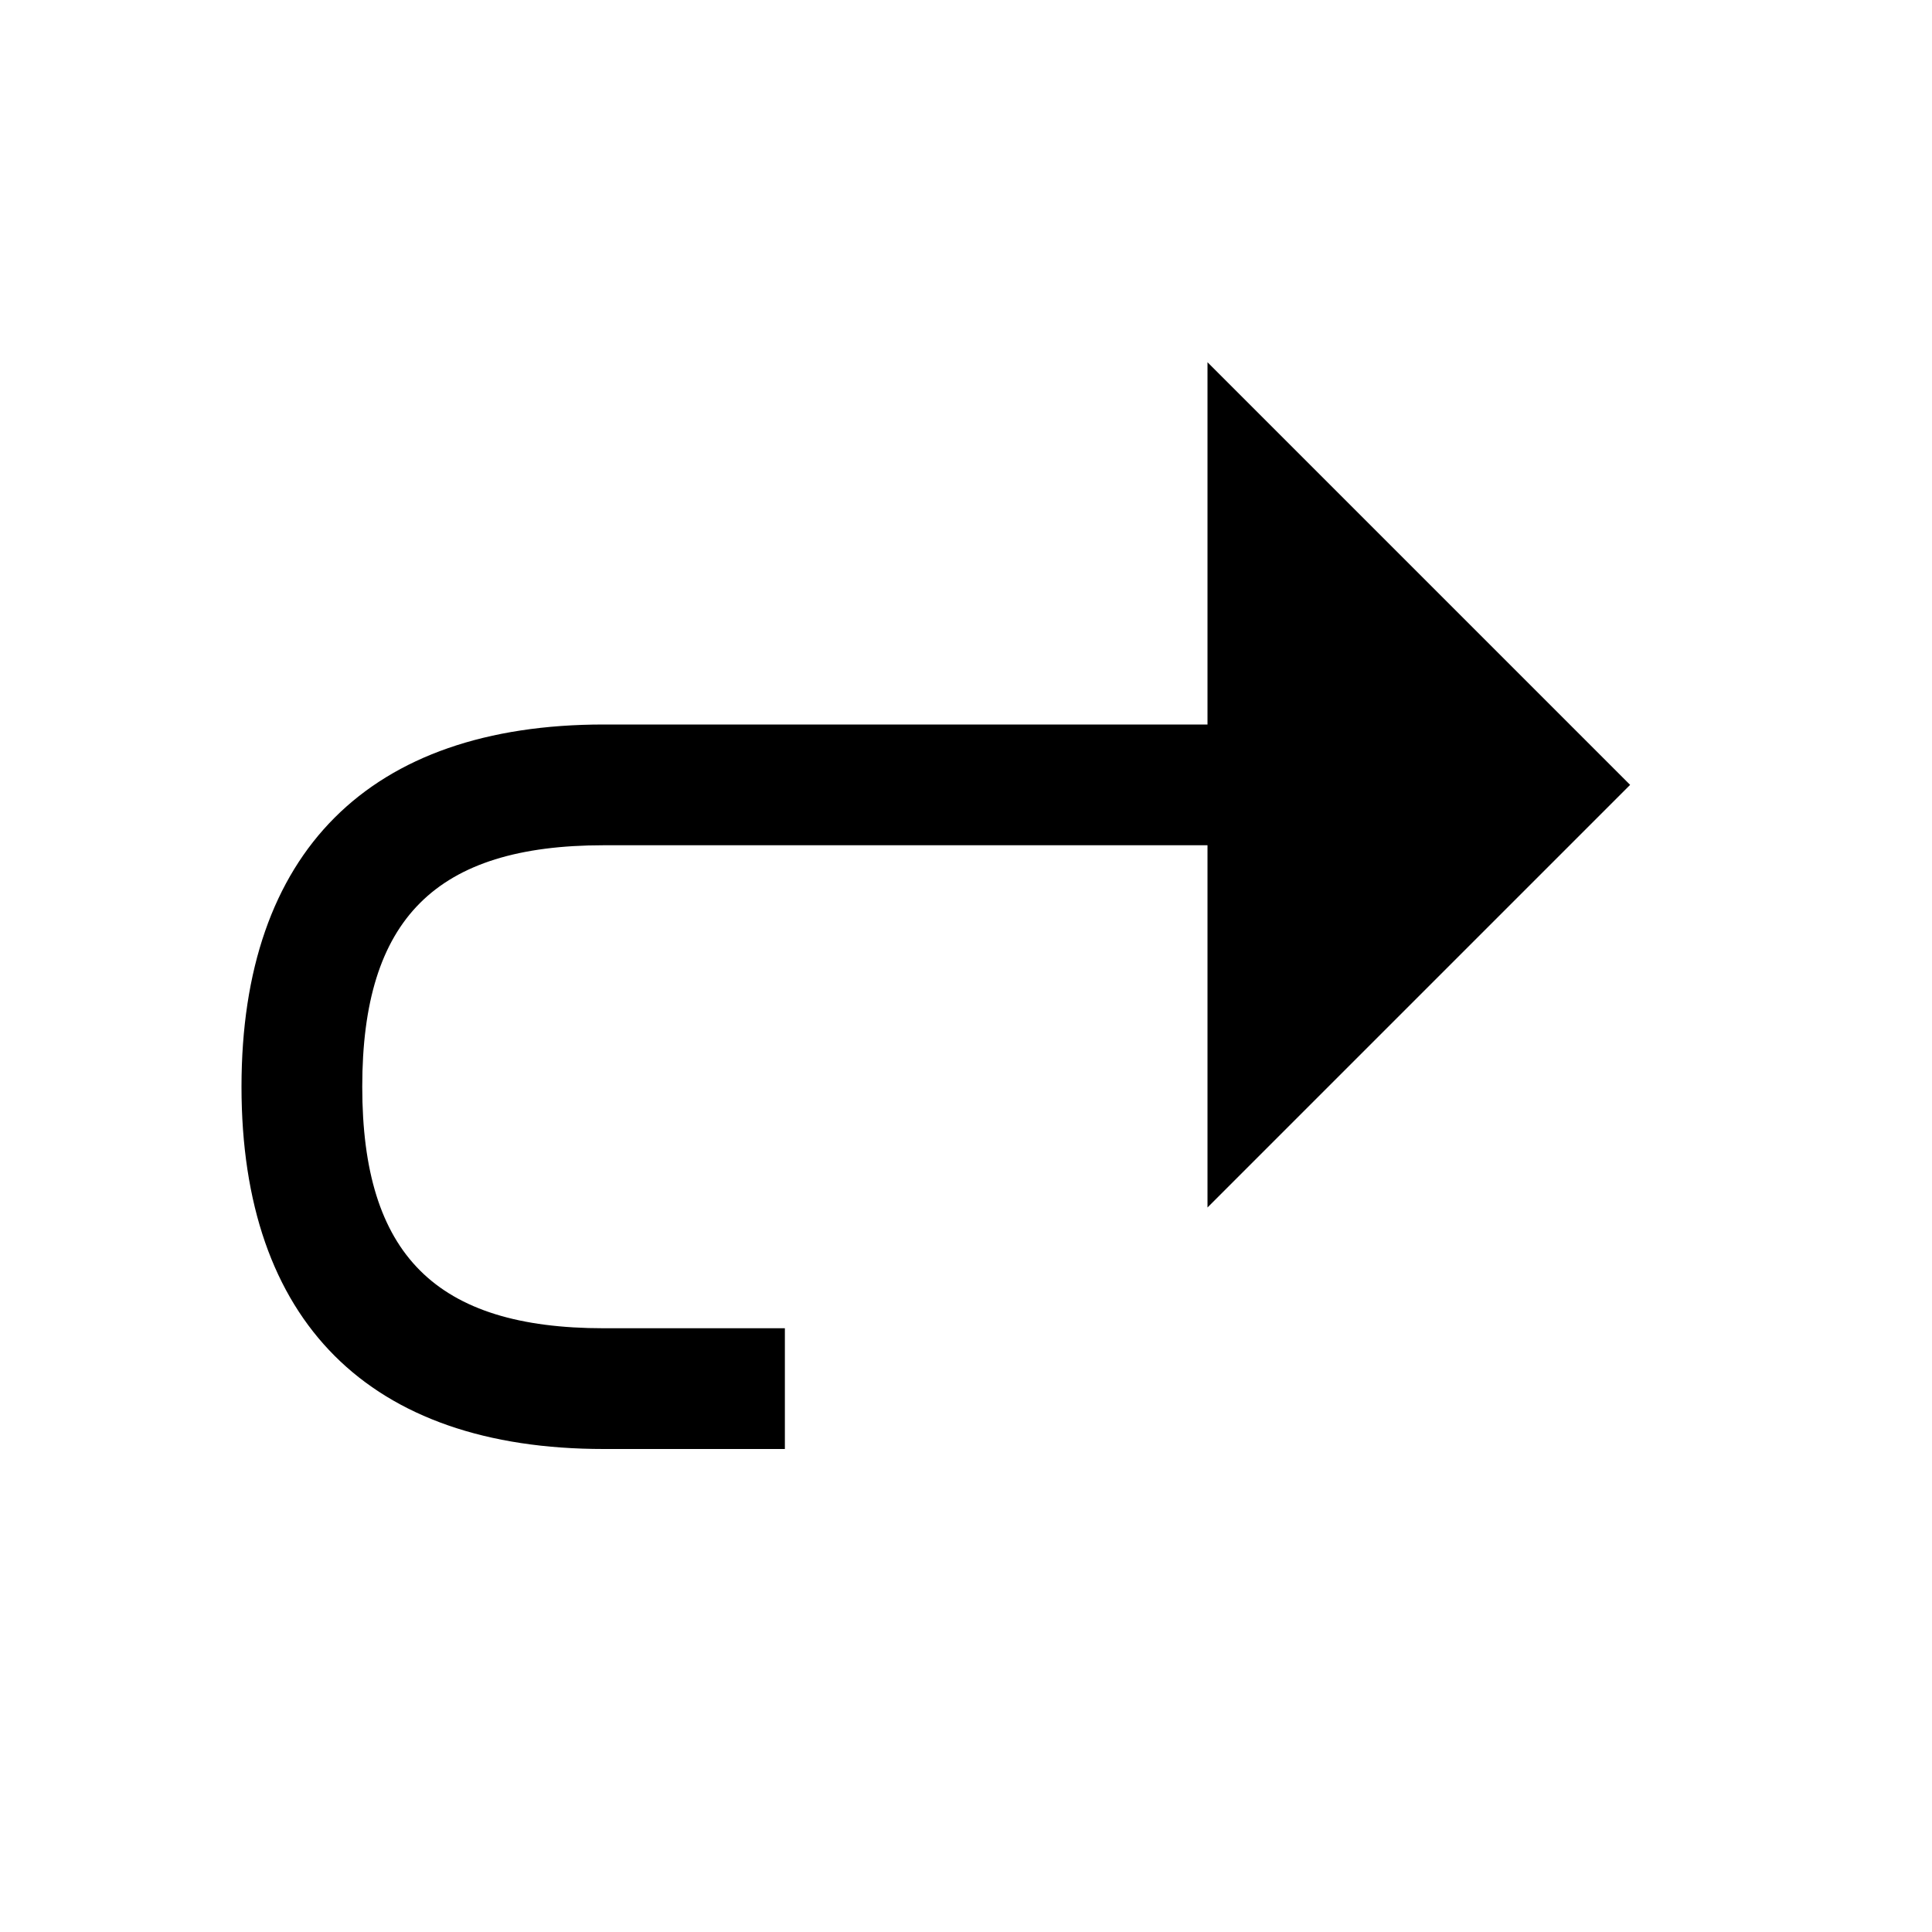
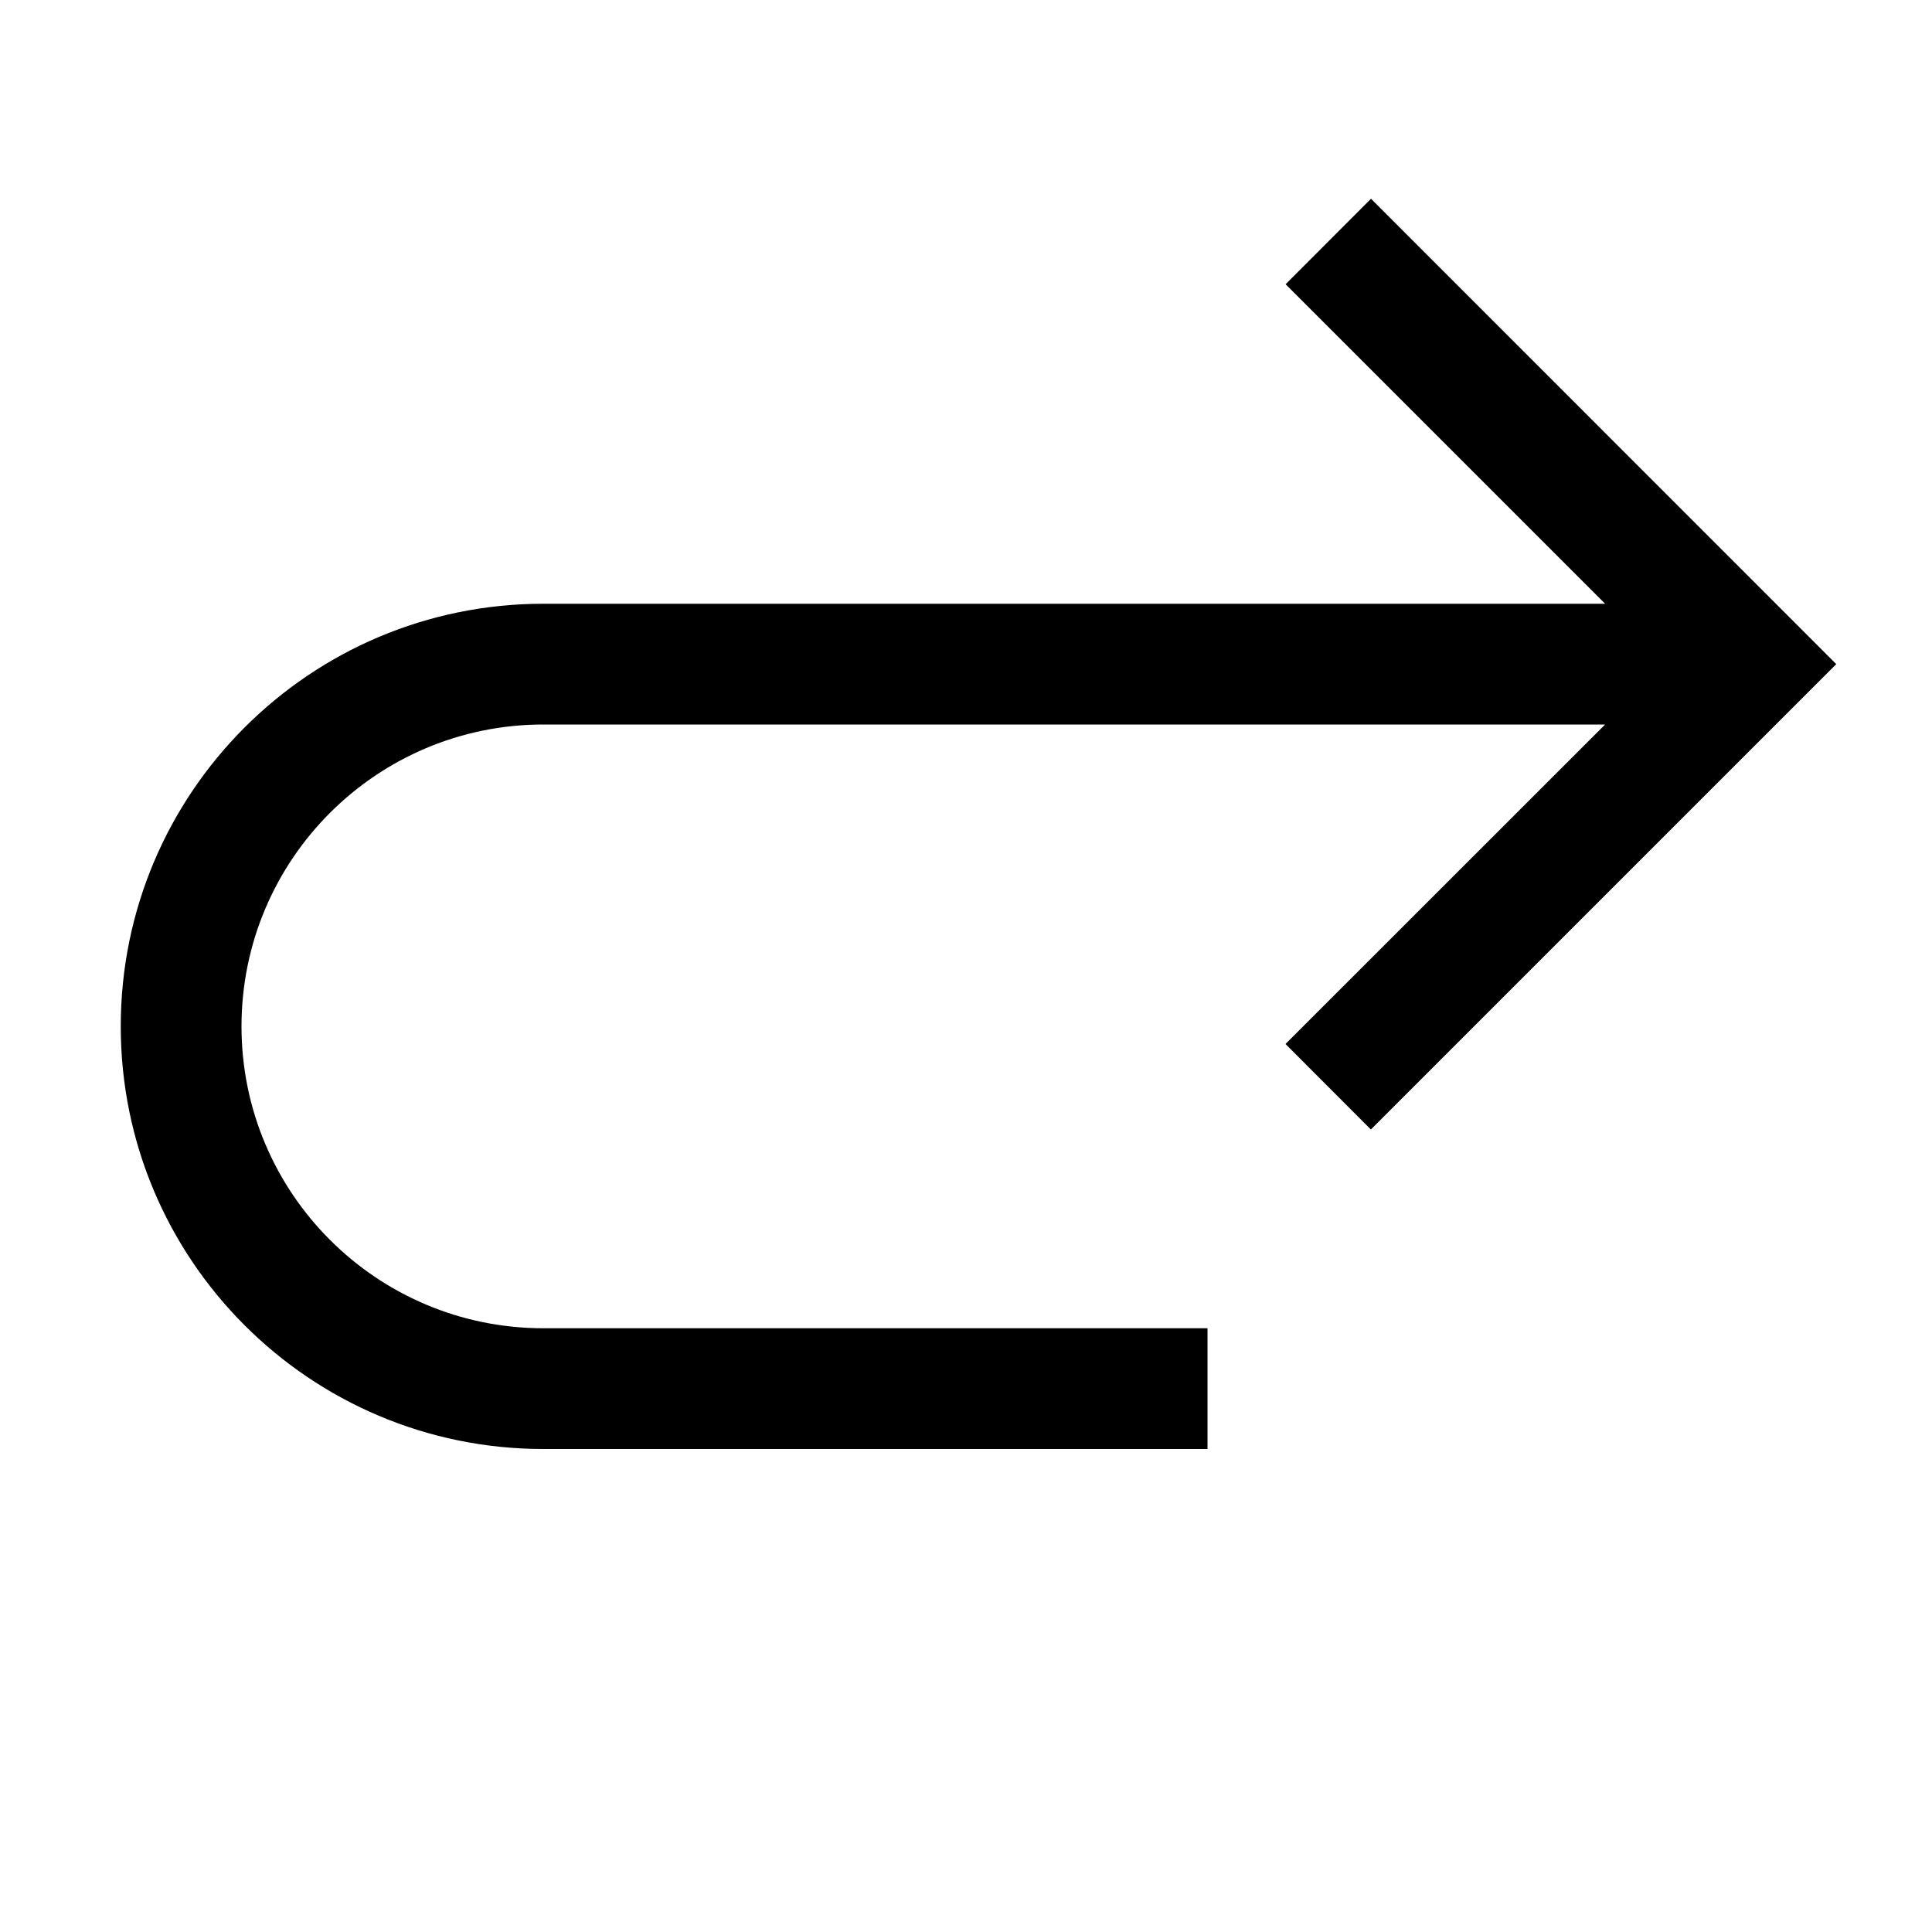
<svg xmlns="http://www.w3.org/2000/svg" width="16" height="16" viewBox="0 0 16 16">
-   <path d="M5.5,6 L10.5,6 C12.443,6 13.5,7.057 13.5,9 C13.5,10.943 12.443,12 10.5,12 L9,12 L9,11 L10.5,11 C11.891,11 12.5,10.391 12.5,9 C12.5,7.609 11.891,7 10.5,7 L5.5,7 L5.5,10 L2,6.5 L5.5,3 L5.5,6 Z" transform="matrix(-1 0 0 1 15.5 0)" />
+   <path d="M4.5 6a2.5 2.5 0 0 0 0 5H10v1H4.5a3.5 3.5 0 1 1 0-7h8.793l-2.646-2.646.707-.708L15.207 5.5l-3.854 3.854-.707-.708L13.293 6H4.5Z" />
</svg>
